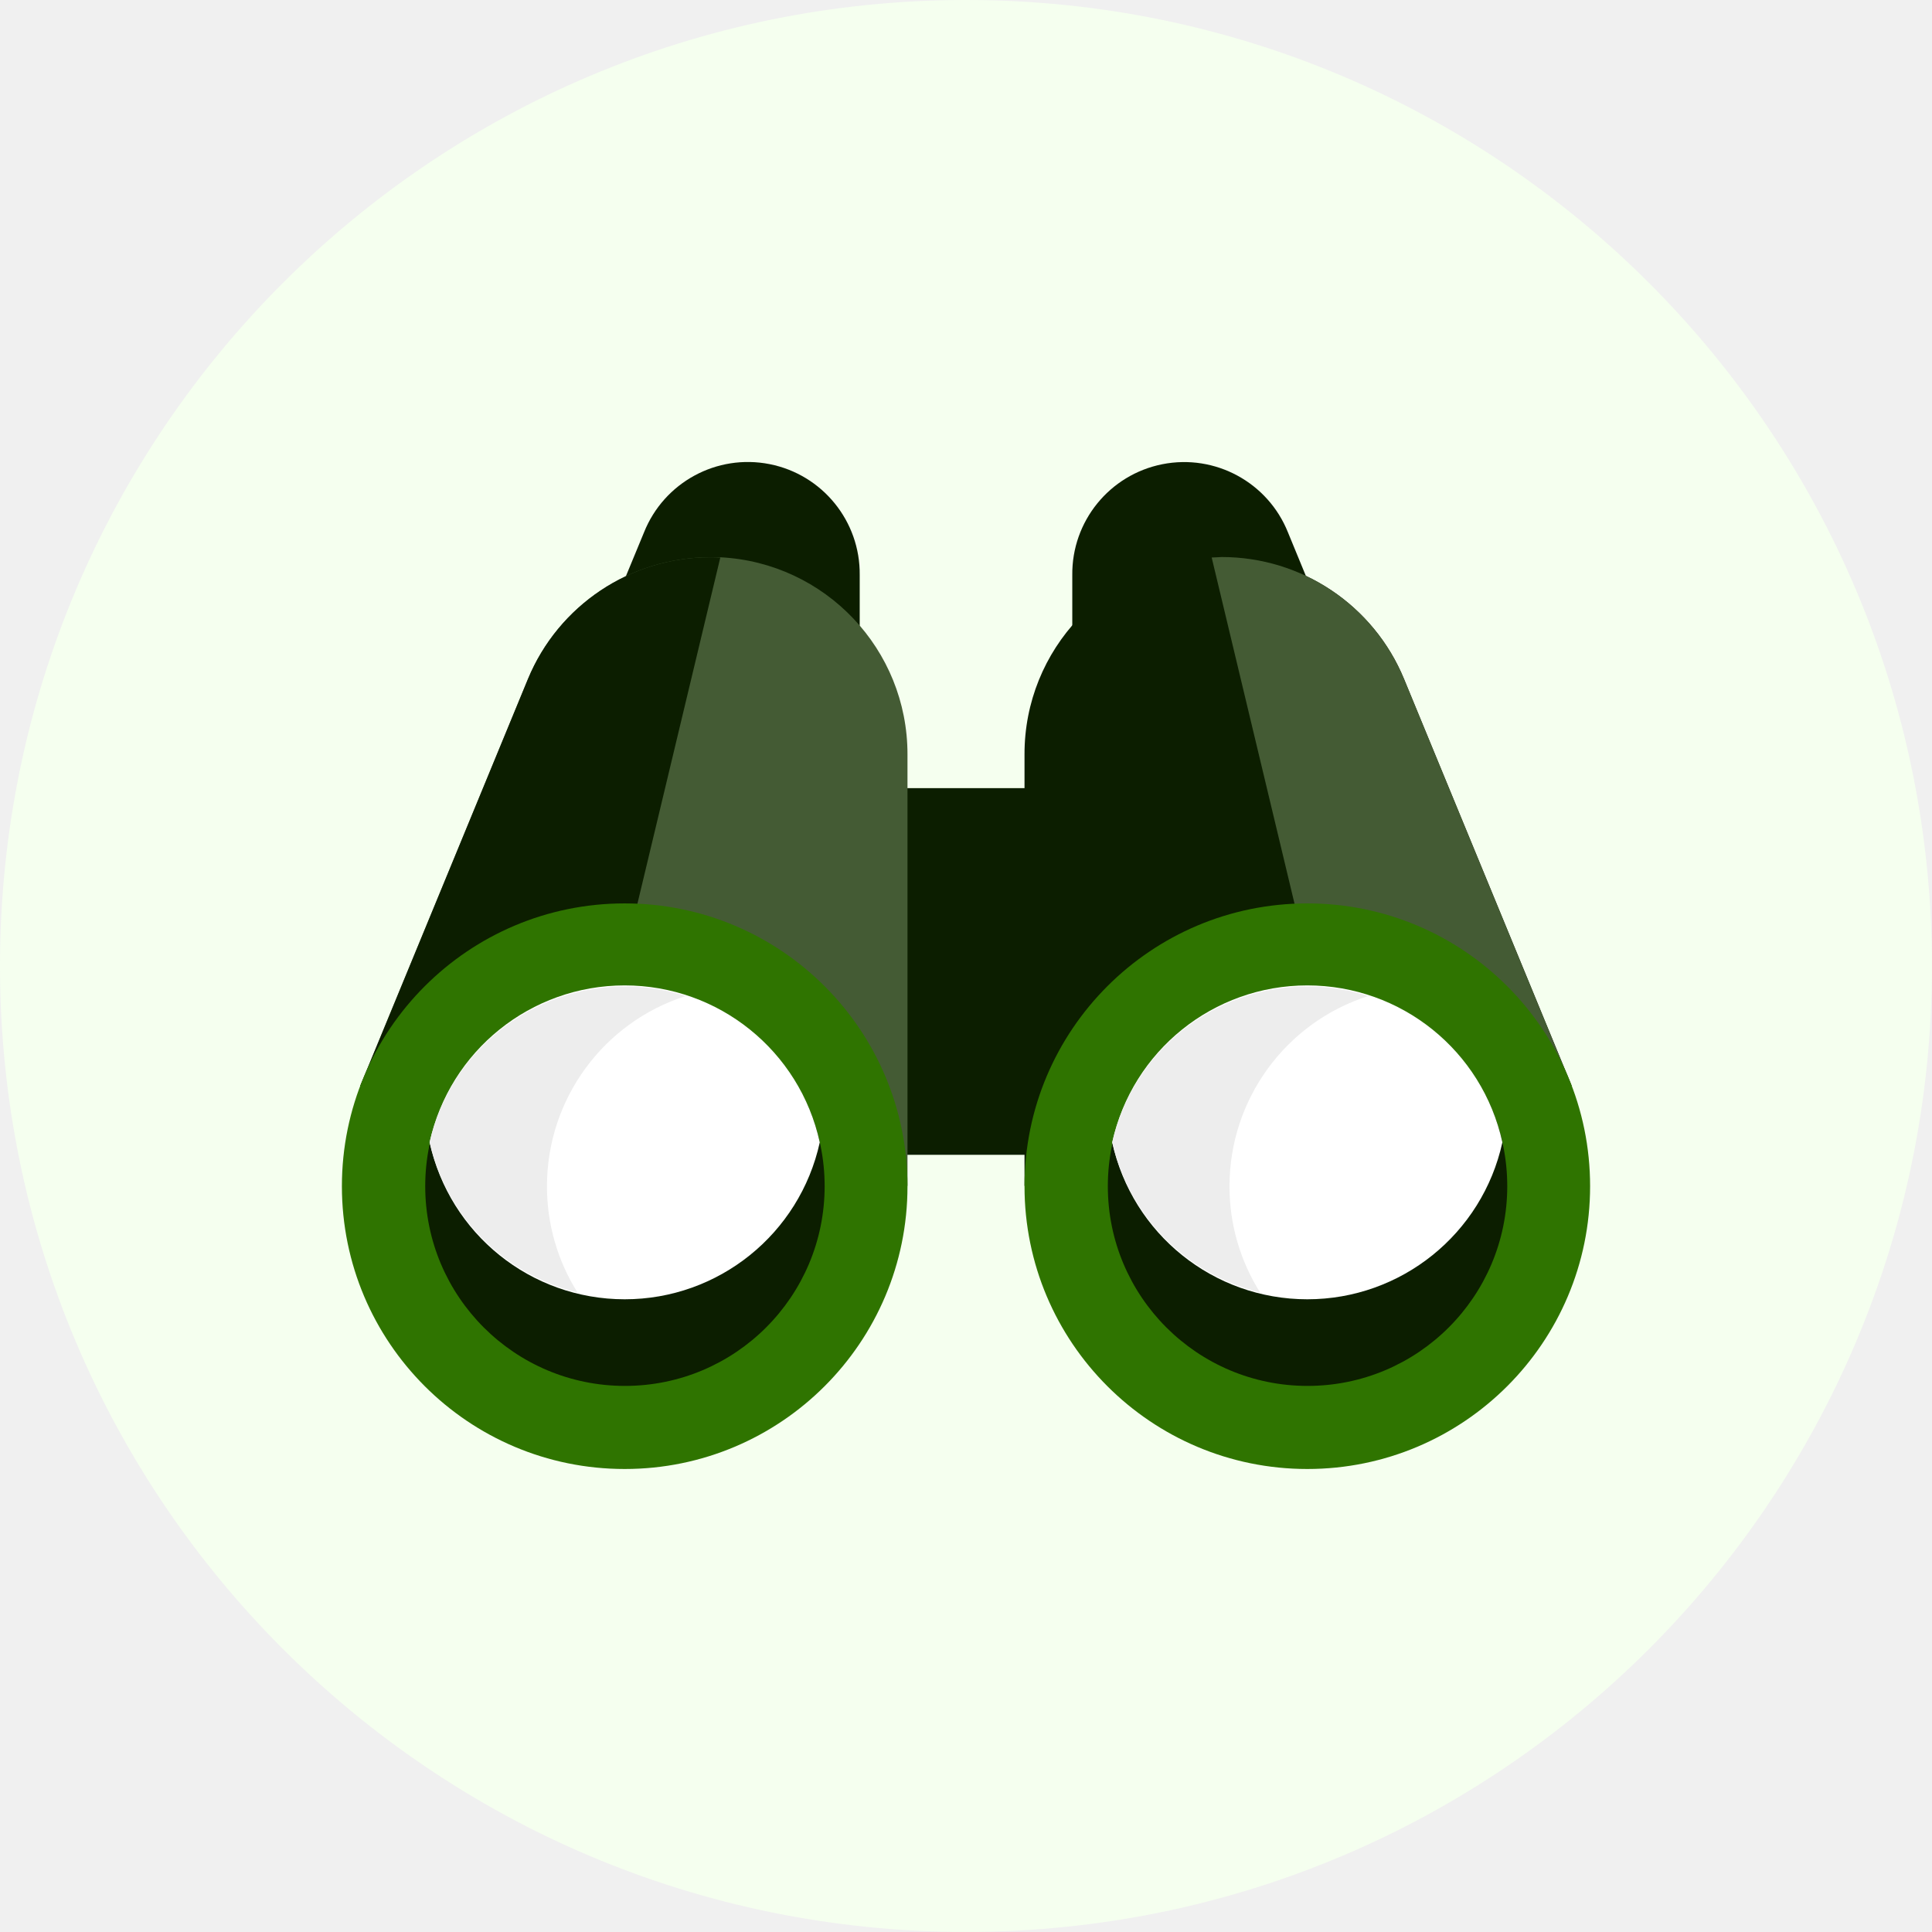
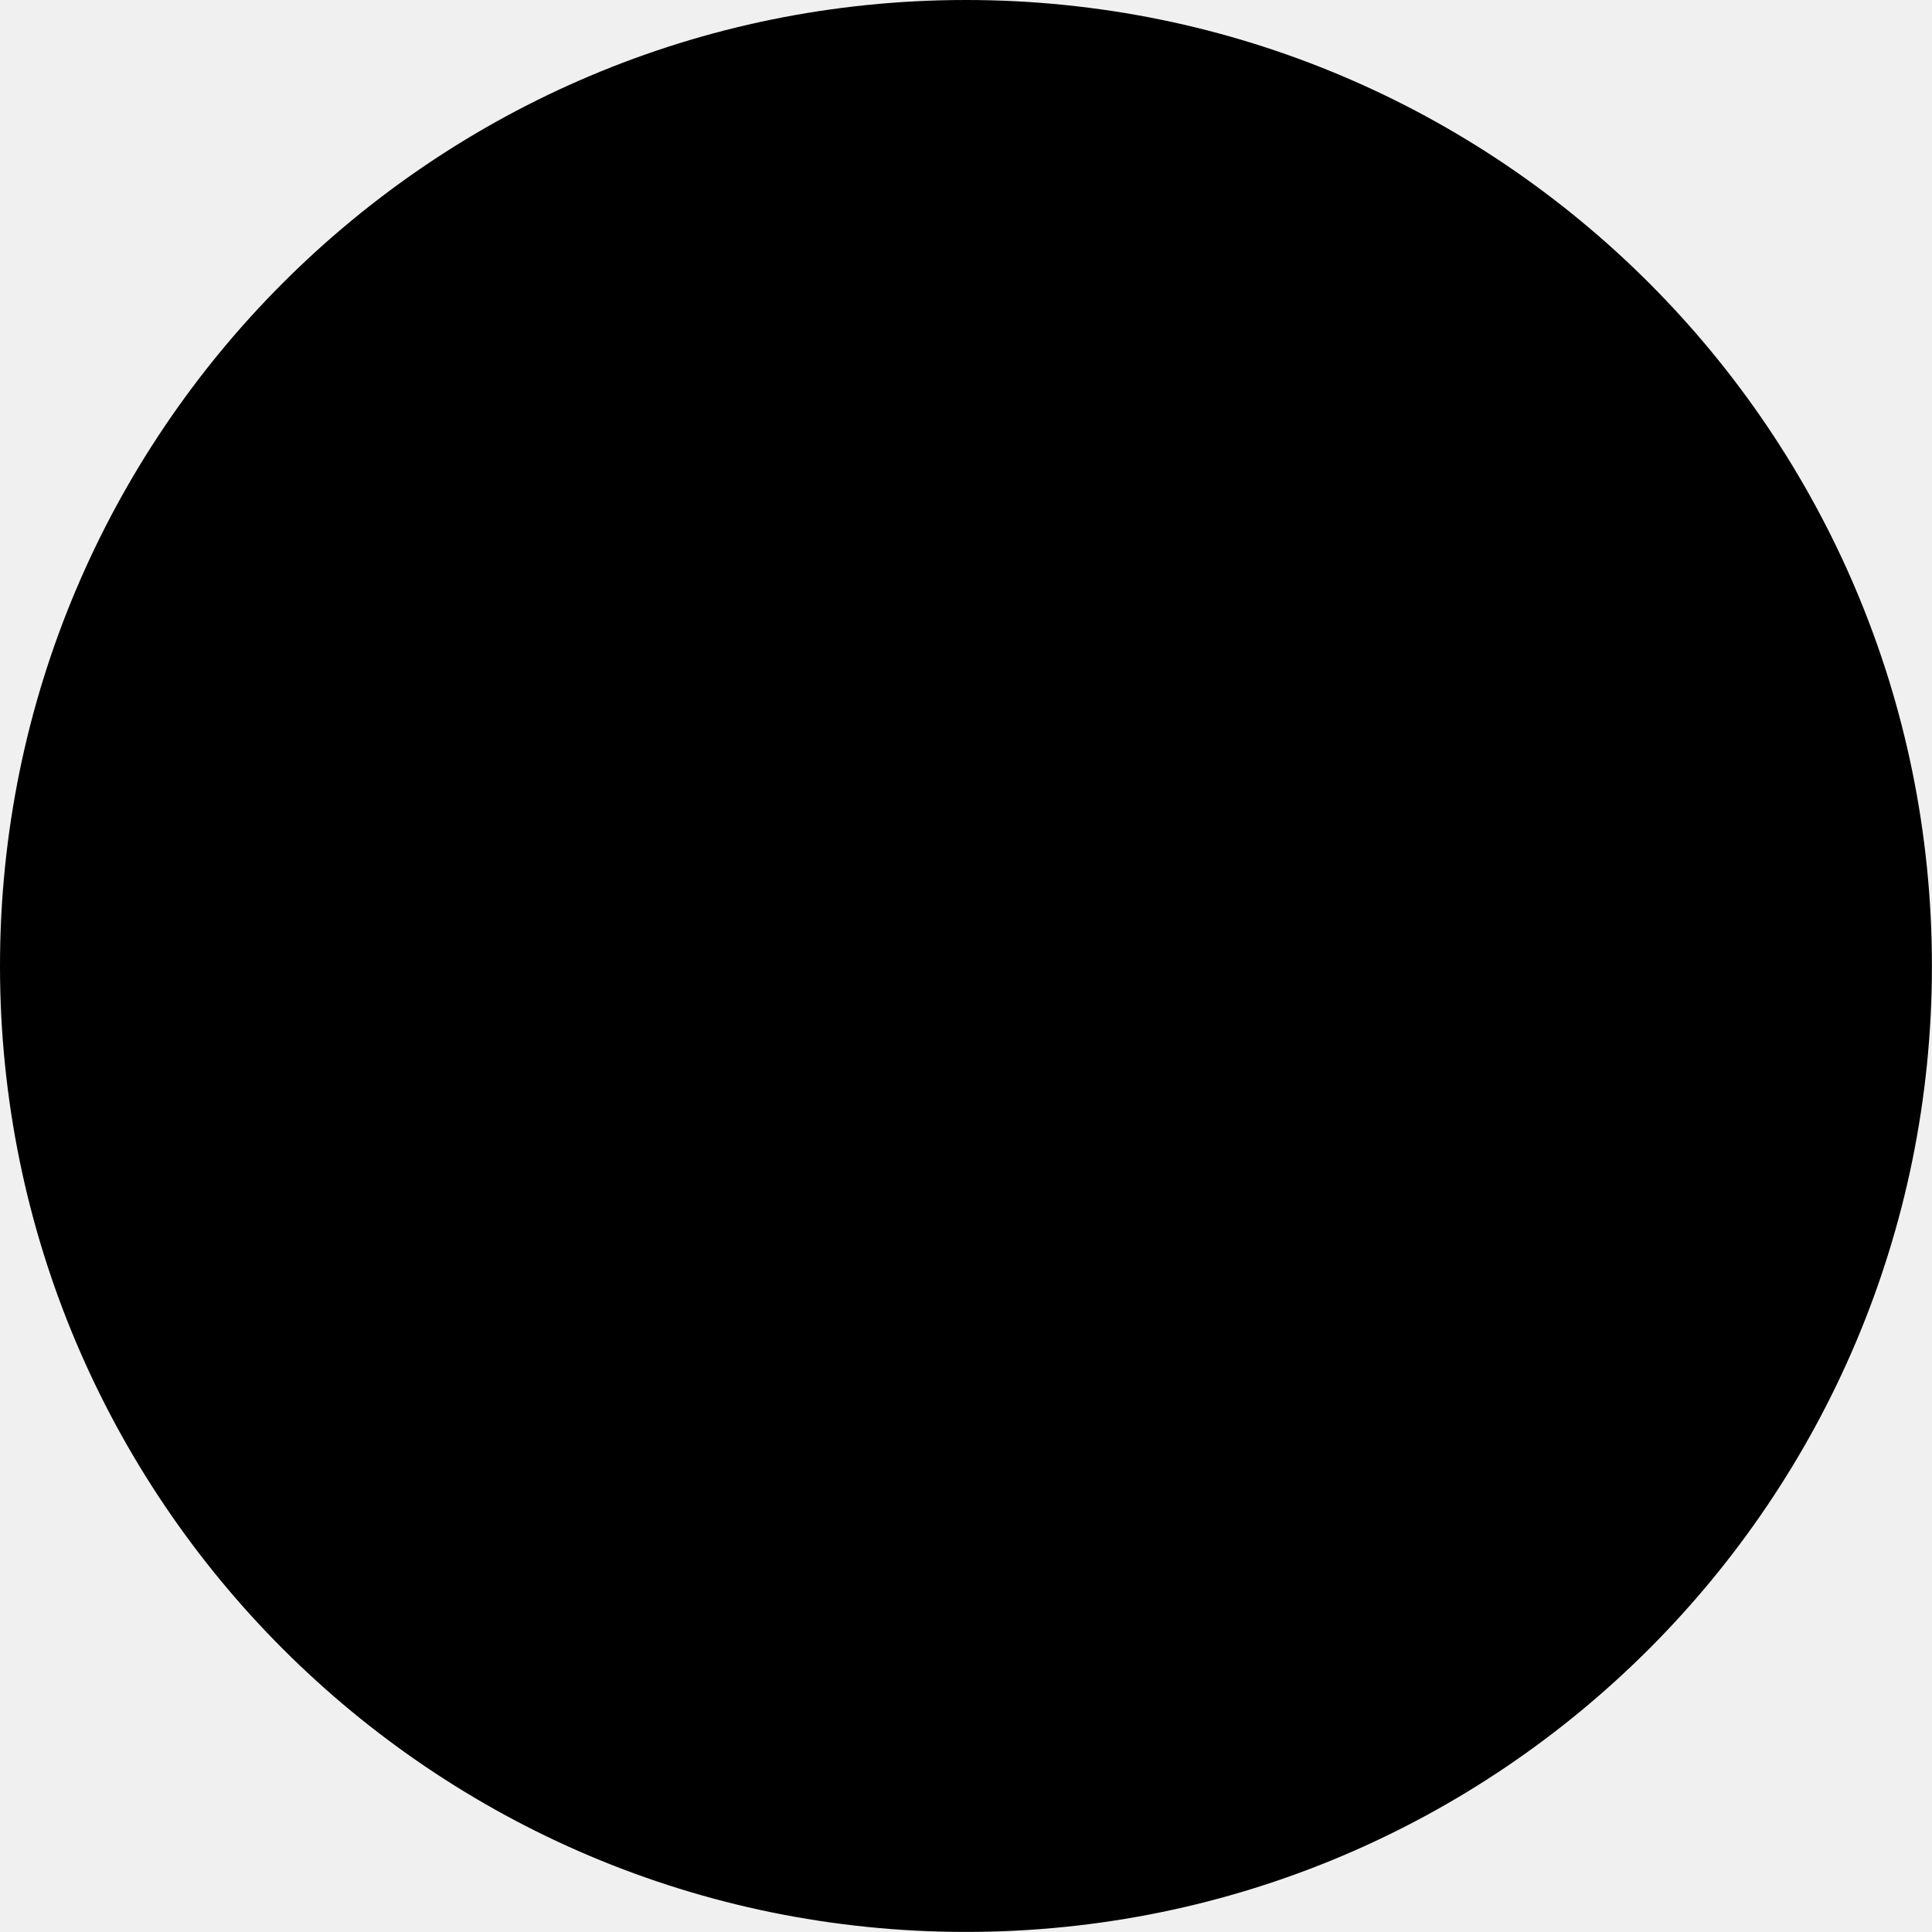
<svg xmlns="http://www.w3.org/2000/svg" viewBox="0 0 241.85 241.85">
  <defs>
    <style>.cls-1{fill:#f5ffef;}.cls-2{fill:#0c1e00;}.cls-3{fill:#445b34;}.cls-4{fill:#2f7400;}.cls-5{fill:#fff;}.cls-6{fill:#ededed;}</style>
  </defs>
  <g id="Layer_2" data-name="Layer 2">
    <g id="Layer_1-2" data-name="Layer 1">
-       <circle class="cls-1" cx="120.92" cy="120.92" r="120.92" />
-       <path class="cls-2" d="M106.78,98.66h28.29v45.9H106.78Z" />
-       <path class="cls-2" d="M134.23,78.34V72a14,14,0,0,1,27-5.35l2.26,5.49" />
-       <path class="cls-2" d="M128.25,94.45v54l40.49-7.41,28-5.13L175.76,85a24.68,24.68,0,0,0-22.82-15.27c-.43,0-.84,0-1.26,0A24.69,24.69,0,0,0,128.25,94.45Z" />
-       <path class="cls-3" d="M151.68,69.79l17.06,71.29,28-5.13L175.76,85a24.68,24.68,0,0,0-22.82-15.27C152.51,69.76,152.1,69.77,151.68,69.79Z" />
-       <path class="cls-4" d="M199.05,148.49a35.4,35.4,0,1,1-35.4-35.4A35.4,35.4,0,0,1,199.05,148.49Z" />
-       <path class="cls-2" d="M188.68,148.49a25,25,0,1,1-25-25A25,25,0,0,1,188.68,148.49Z" />
-       <path class="cls-5" d="M139.23,143a25,25,0,0,0,48.84,0,25,25,0,0,0-48.84,0Z" />
-       <path class="cls-2" d="M78.35,72.13l2.27-5.49a14,14,0,0,1,27,5.35v6.35" />
-       <path class="cls-3" d="M113.6,94.45v54l-40.5-7.41-28-5.13L66.09,85A24.68,24.68,0,0,1,88.91,69.76q.63,0,1.26,0A24.69,24.69,0,0,1,113.6,94.45Z" />
-       <path class="cls-2" d="M90.17,69.79,73.1,141.08l-28-5.13L66.09,85A24.68,24.68,0,0,1,88.91,69.76Q89.54,69.76,90.17,69.79Z" />
-       <path class="cls-4" d="M113.6,148.49a35.4,35.4,0,1,1-35.4-35.4A35.4,35.4,0,0,1,113.6,148.49Z" />
-       <path class="cls-2" d="M103.23,148.49a25,25,0,1,1-25-25A25,25,0,0,1,103.23,148.49Z" />
-       <path class="cls-5" d="M102.62,143a25,25,0,0,1-48.84,0,25,25,0,0,1,48.84,0Z" />
-       <path class="cls-6" d="M68.47,148.49a24.91,24.91,0,0,0,3.82,13.3A25.07,25.07,0,0,1,53.78,143a25.06,25.06,0,0,1,32.07-18.32A25,25,0,0,0,68.47,148.49Z" />
-       <path class="cls-6" d="M153.91,148.49a24.83,24.83,0,0,0,3.83,13.3A25.06,25.06,0,0,1,139.23,143a25.05,25.05,0,0,1,32.06-18.32A25,25,0,0,0,153.91,148.49Z" />
+       <circle className="cls-1" cx="120.92" cy="120.92" r="120.92" />
+       <path className="cls-2" d="M106.78,98.66h28.29v45.9H106.78Z" />
+       <path className="cls-2" d="M134.23,78.34V72a14,14,0,0,1,27-5.35l2.26,5.49" />
+       <path className="cls-2" d="M128.25,94.45v54l40.49-7.41,28-5.13L175.76,85a24.68,24.68,0,0,0-22.82-15.27c-.43,0-.84,0-1.26,0A24.69,24.69,0,0,0,128.25,94.45Z" />
+       <path className="cls-3" d="M151.68,69.79l17.06,71.29,28-5.13L175.76,85a24.68,24.68,0,0,0-22.82-15.27C152.51,69.76,152.1,69.77,151.68,69.79Z" />
+       <path className="cls-4" d="M199.05,148.49a35.4,35.4,0,1,1-35.4-35.4A35.4,35.4,0,0,1,199.05,148.49Z" />
+       <path className="cls-2" d="M188.68,148.49a25,25,0,1,1-25-25A25,25,0,0,1,188.68,148.49Z" />
+       <path className="cls-5" d="M139.23,143a25,25,0,0,0,48.84,0,25,25,0,0,0-48.84,0Z" />
+       <path className="cls-2" d="M78.35,72.13l2.27-5.49a14,14,0,0,1,27,5.35v6.35" />
+       <path className="cls-3" d="M113.6,94.45v54l-40.5-7.41-28-5.13L66.09,85A24.68,24.68,0,0,1,88.91,69.76q.63,0,1.26,0A24.69,24.69,0,0,1,113.6,94.45Z" />
+       <path className="cls-2" d="M90.17,69.79,73.1,141.08l-28-5.13L66.09,85A24.68,24.68,0,0,1,88.91,69.76Q89.54,69.76,90.17,69.79Z" />
+       <path className="cls-4" d="M113.6,148.49a35.4,35.4,0,1,1-35.4-35.4A35.4,35.4,0,0,1,113.6,148.49Z" />
+       <path className="cls-2" d="M103.23,148.49a25,25,0,1,1-25-25A25,25,0,0,1,103.23,148.49Z" />
+       <path className="cls-5" d="M102.62,143a25,25,0,0,1-48.84,0,25,25,0,0,1,48.84,0Z" />
+       <path className="cls-6" d="M68.47,148.49a24.91,24.91,0,0,0,3.82,13.3A25.07,25.07,0,0,1,53.78,143a25.06,25.06,0,0,1,32.07-18.32A25,25,0,0,0,68.47,148.49Z" />
+       <path className="cls-6" d="M153.91,148.49a24.83,24.83,0,0,0,3.83,13.3A25.06,25.06,0,0,1,139.23,143a25.05,25.05,0,0,1,32.06-18.32A25,25,0,0,0,153.91,148.49Z" />
    </g>
  </g>
</svg>
